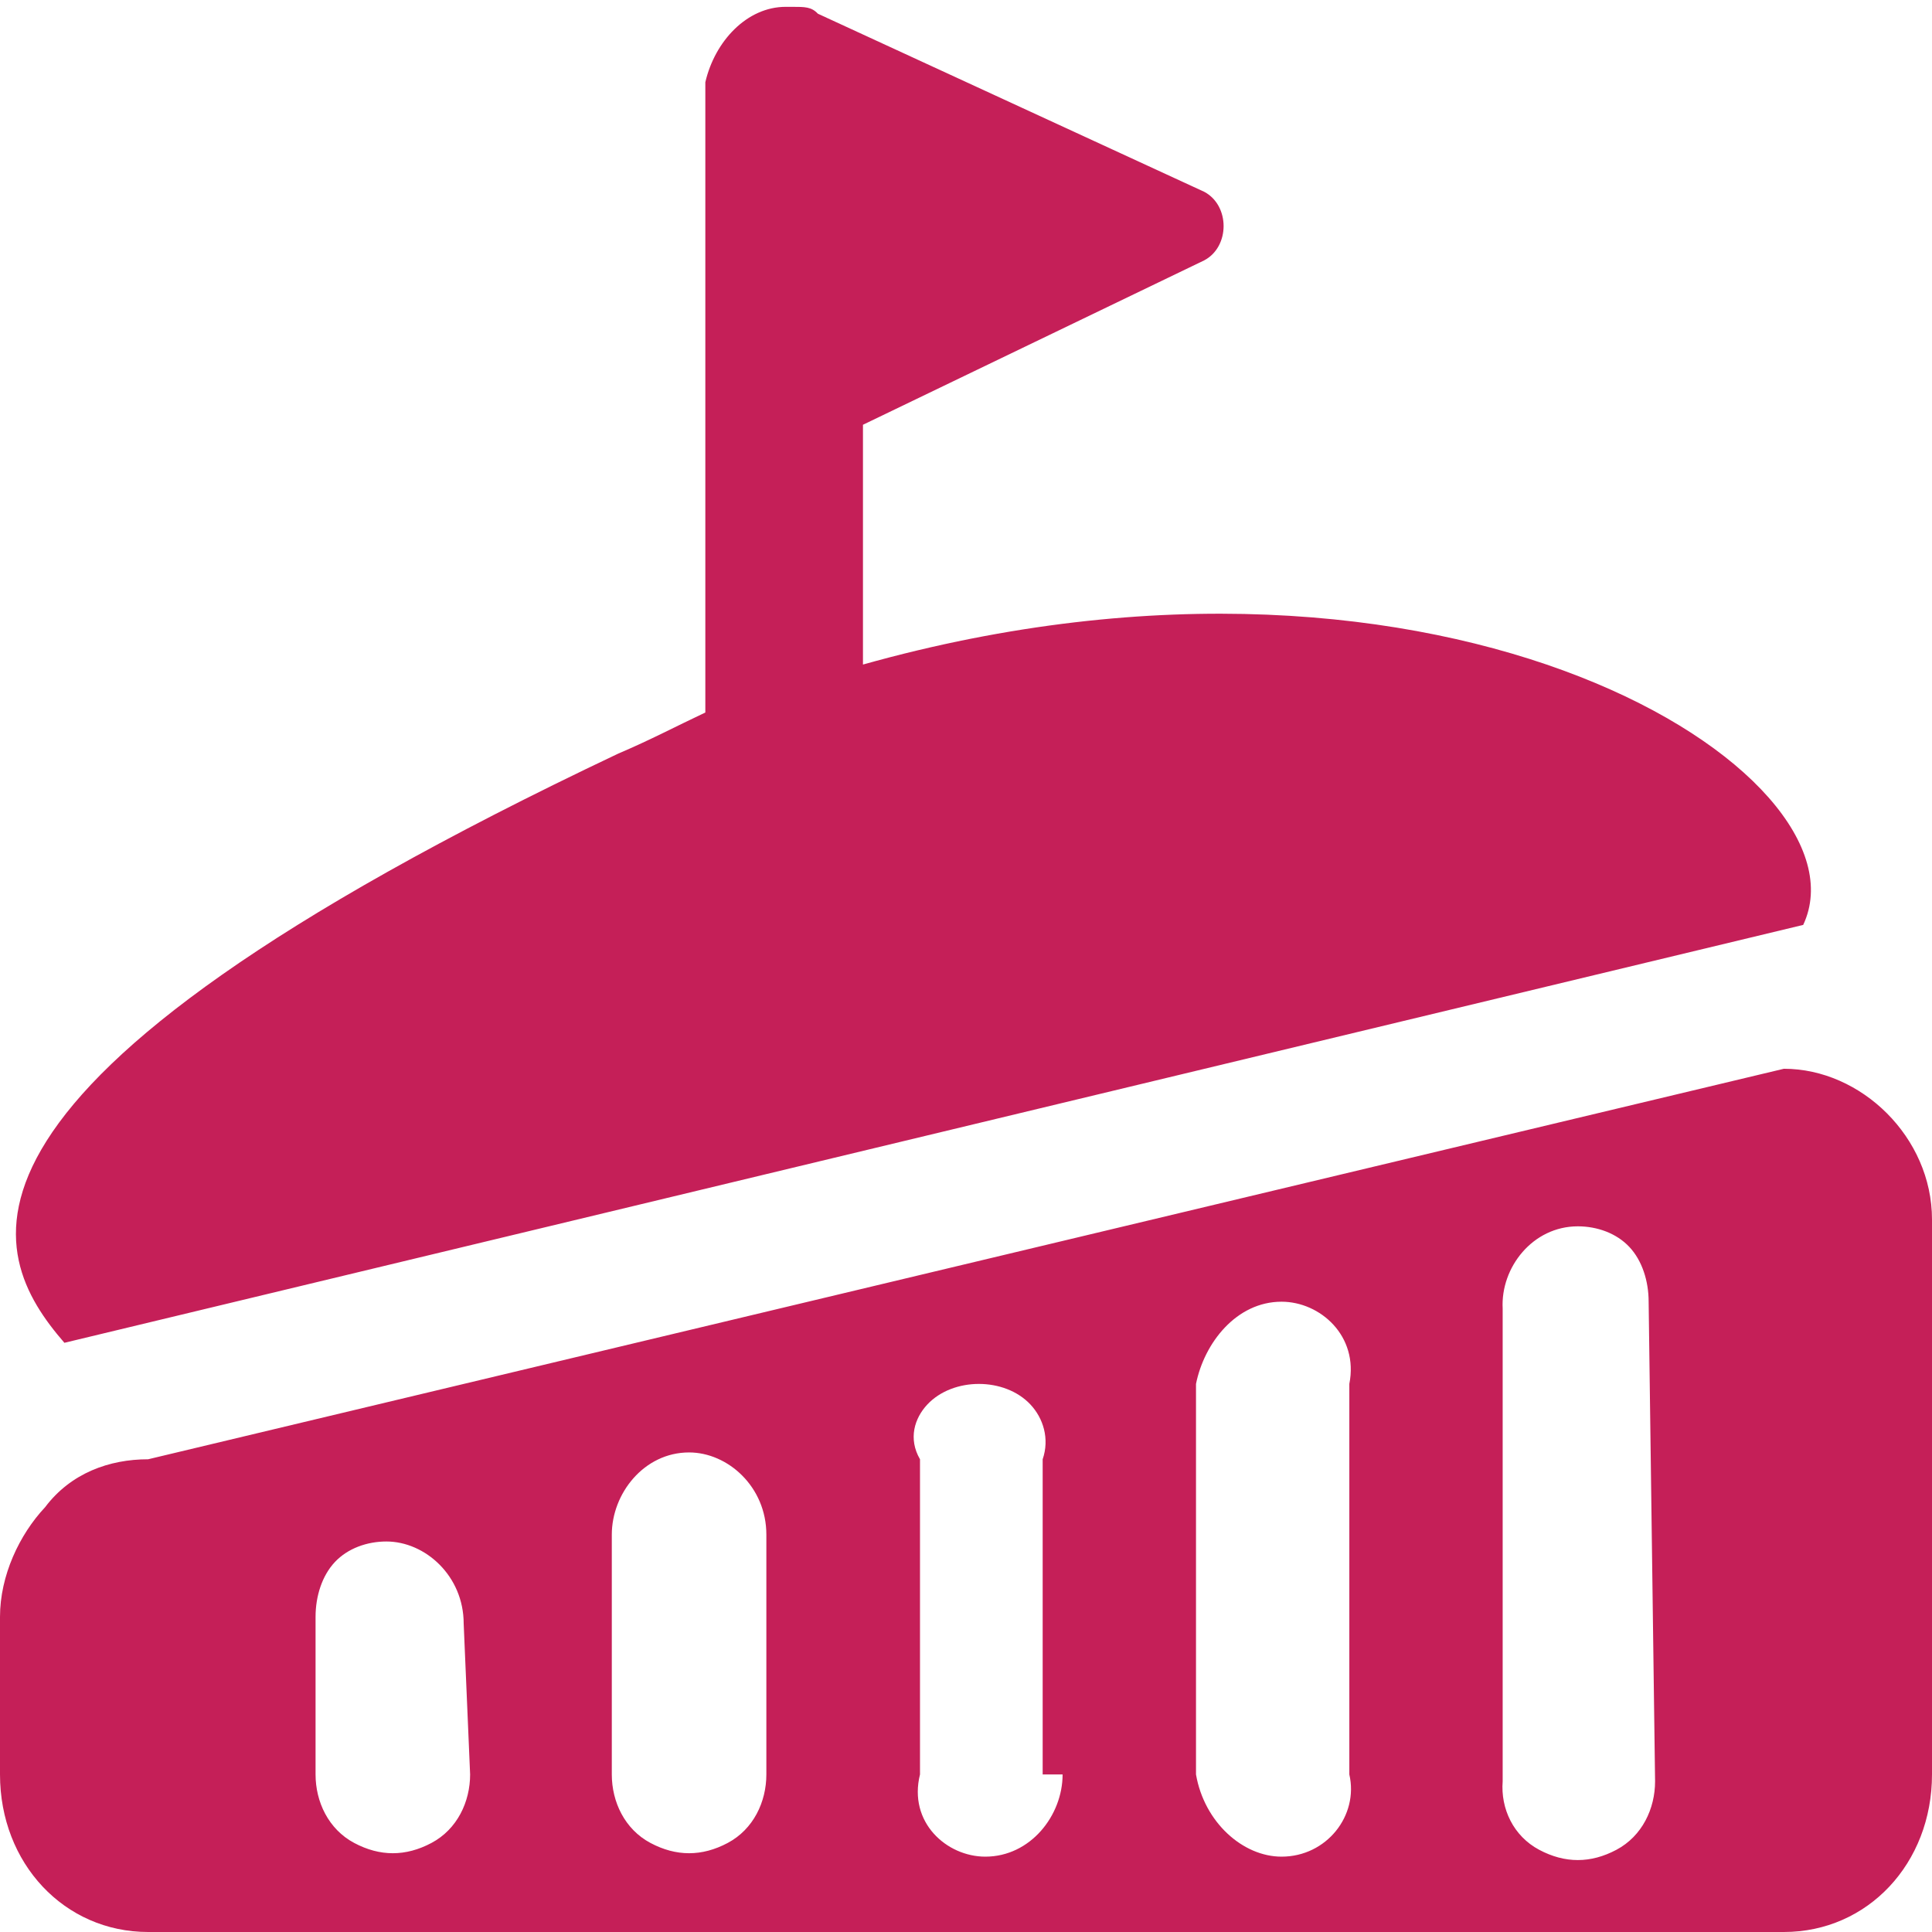
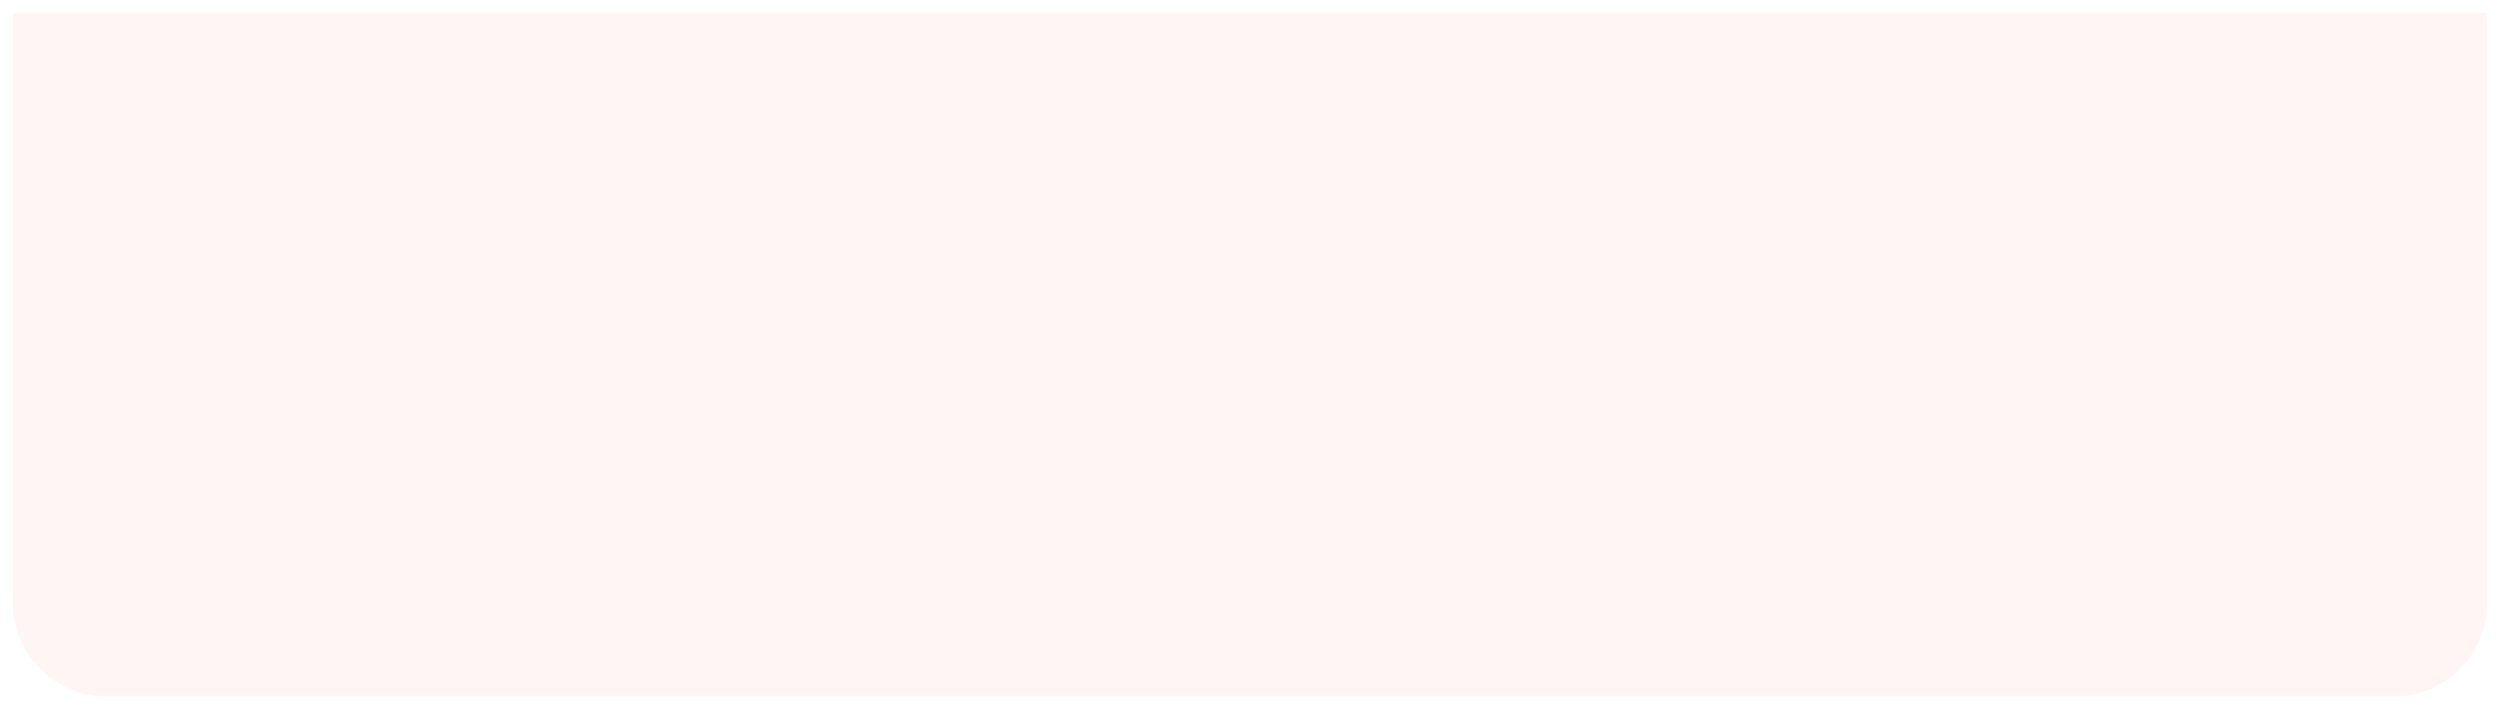
- <svg xmlns="http://www.w3.org/2000/svg" version="1.1" width="63px" height="63px">
-   <g transform="matrix(1 0 0 1 -42 -34 )">
-     <path d="M 2.1 43.787  L 58.8 30.16  C 61.11 25.245  47.25 16.309  28.14 21.67  L 28.14 13.851  L 39.27 8.489  C 39.69 8.266  39.9 7.819  39.9 7.372  C 39.9 6.926  39.69 6.479  39.27 6.255  L 26.67 0.447  C 26.46 0.223  26.25 0.223  25.83 0.223  L 25.62 0.223  C 24.36 0.223  23.31 1.34  23 2.681  L 23 23.234  C 22.05 23.681  21.21 24.128  20.16 24.574  C -2.94 35.521  -0.42 40.883  2.1 43.787  Z M 63 39.766  C 63 37.085  60.69 34.851  58.17 34.851  L 4.83 47.585  C 3.57 47.585  2.31 48.032  1.47 49.149  C 0.63 50.043  0 51.383  0 52.723  L 0 57.862  C 0 60.766  2.1 63  4.83 63  L 58.17 63  C 60.9 63  63 60.766  63 57.862  L 63 39.766  Z M 15.12 52.947  L 15.33 57.862  C 15.33 58.755  14.91 59.649  14.07 60.096  C 13.23 60.543  12.39 60.543  11.55 60.096  C 10.71 59.649  10.29 58.755  10.29 57.862  L 10.29 52.723  C 10.29 52.053  10.5 51.383  10.92 50.936  C 11.34 50.489  11.97 50.266  12.6 50.266  C 13.86 50.266  15.12 51.383  15.12 52.947  Z M 24.99 50.043  L 24.99 57.862  C 24.99 58.755  24.57 59.649  23.73 60.096  C 22.89 60.543  22.05 60.543  21.21 60.096  C 20.37 59.649  19.95 58.755  19.95 57.862  L 19.95 50.043  C 19.95 48.702  21 47.362  22.47 47.362  C 23.73 47.362  24.99 48.479  24.99 50.043  Z M 34 57.862  L 34.65 57.862  C 34.65 59.202  33.6 60.543  32.13 60.543  C 30.87 60.543  29.61 59.426  30 57.862  L 30 47.585  C 29.61 46.915  29.82 46.245  30.24 45.798  C 30.66 45.351  31.29 45.128  31.92 45.128  C 32.55 45.128  33.18 45.351  33.6 45.798  C 34.02 46.245  34.23 46.915  34 47.585  L 34 57.862  Z M 44 45.128  L 44 57.862  C 44.31 59.202  43.26 60.543  41.79 60.543  C 40.53 60.543  39.27 59.426  39 57.862  L 39 45.128  C 39.27 43.787  40.32 42.447  41.79 42.447  C 43.05 42.447  44.31 43.564  44 45.128  Z M 53.76 42.447  L 53.97 58.085  C 53.97 58.979  53.55 59.872  52.71 60.319  C 51.87 60.766  51.03 60.766  50.19 60.319  C 49.35 59.872  48.93 58.979  49 58.085  L 49 42.67  C 48.93 41.33  49.98 39.989  51.45 39.989  C 52.08 39.989  52.71 40.213  53.13 40.66  C 53.55 41.106  53.76 41.777  53.76 42.447  Z " fill-rule="nonzero" fill="#c51f58" stroke="none" transform="matrix(1 0 0 1 42 34 )" />
+ <svg xmlns="http://www.w3.org/2000/svg" version="1.1" width="585px" height="166px">
+   <g transform="matrix(1 0 0 1 -7 -123 )">
+     <path d="M 10 126  L 589 126  L 589 264  A 22 22 0 0 1 567 286 L 32 286  A 22 22 0 0 1 10 264 L 10 126  Z " fill-rule="nonzero" fill="#fff5f5" stroke="none" />
  </g>
</svg>
